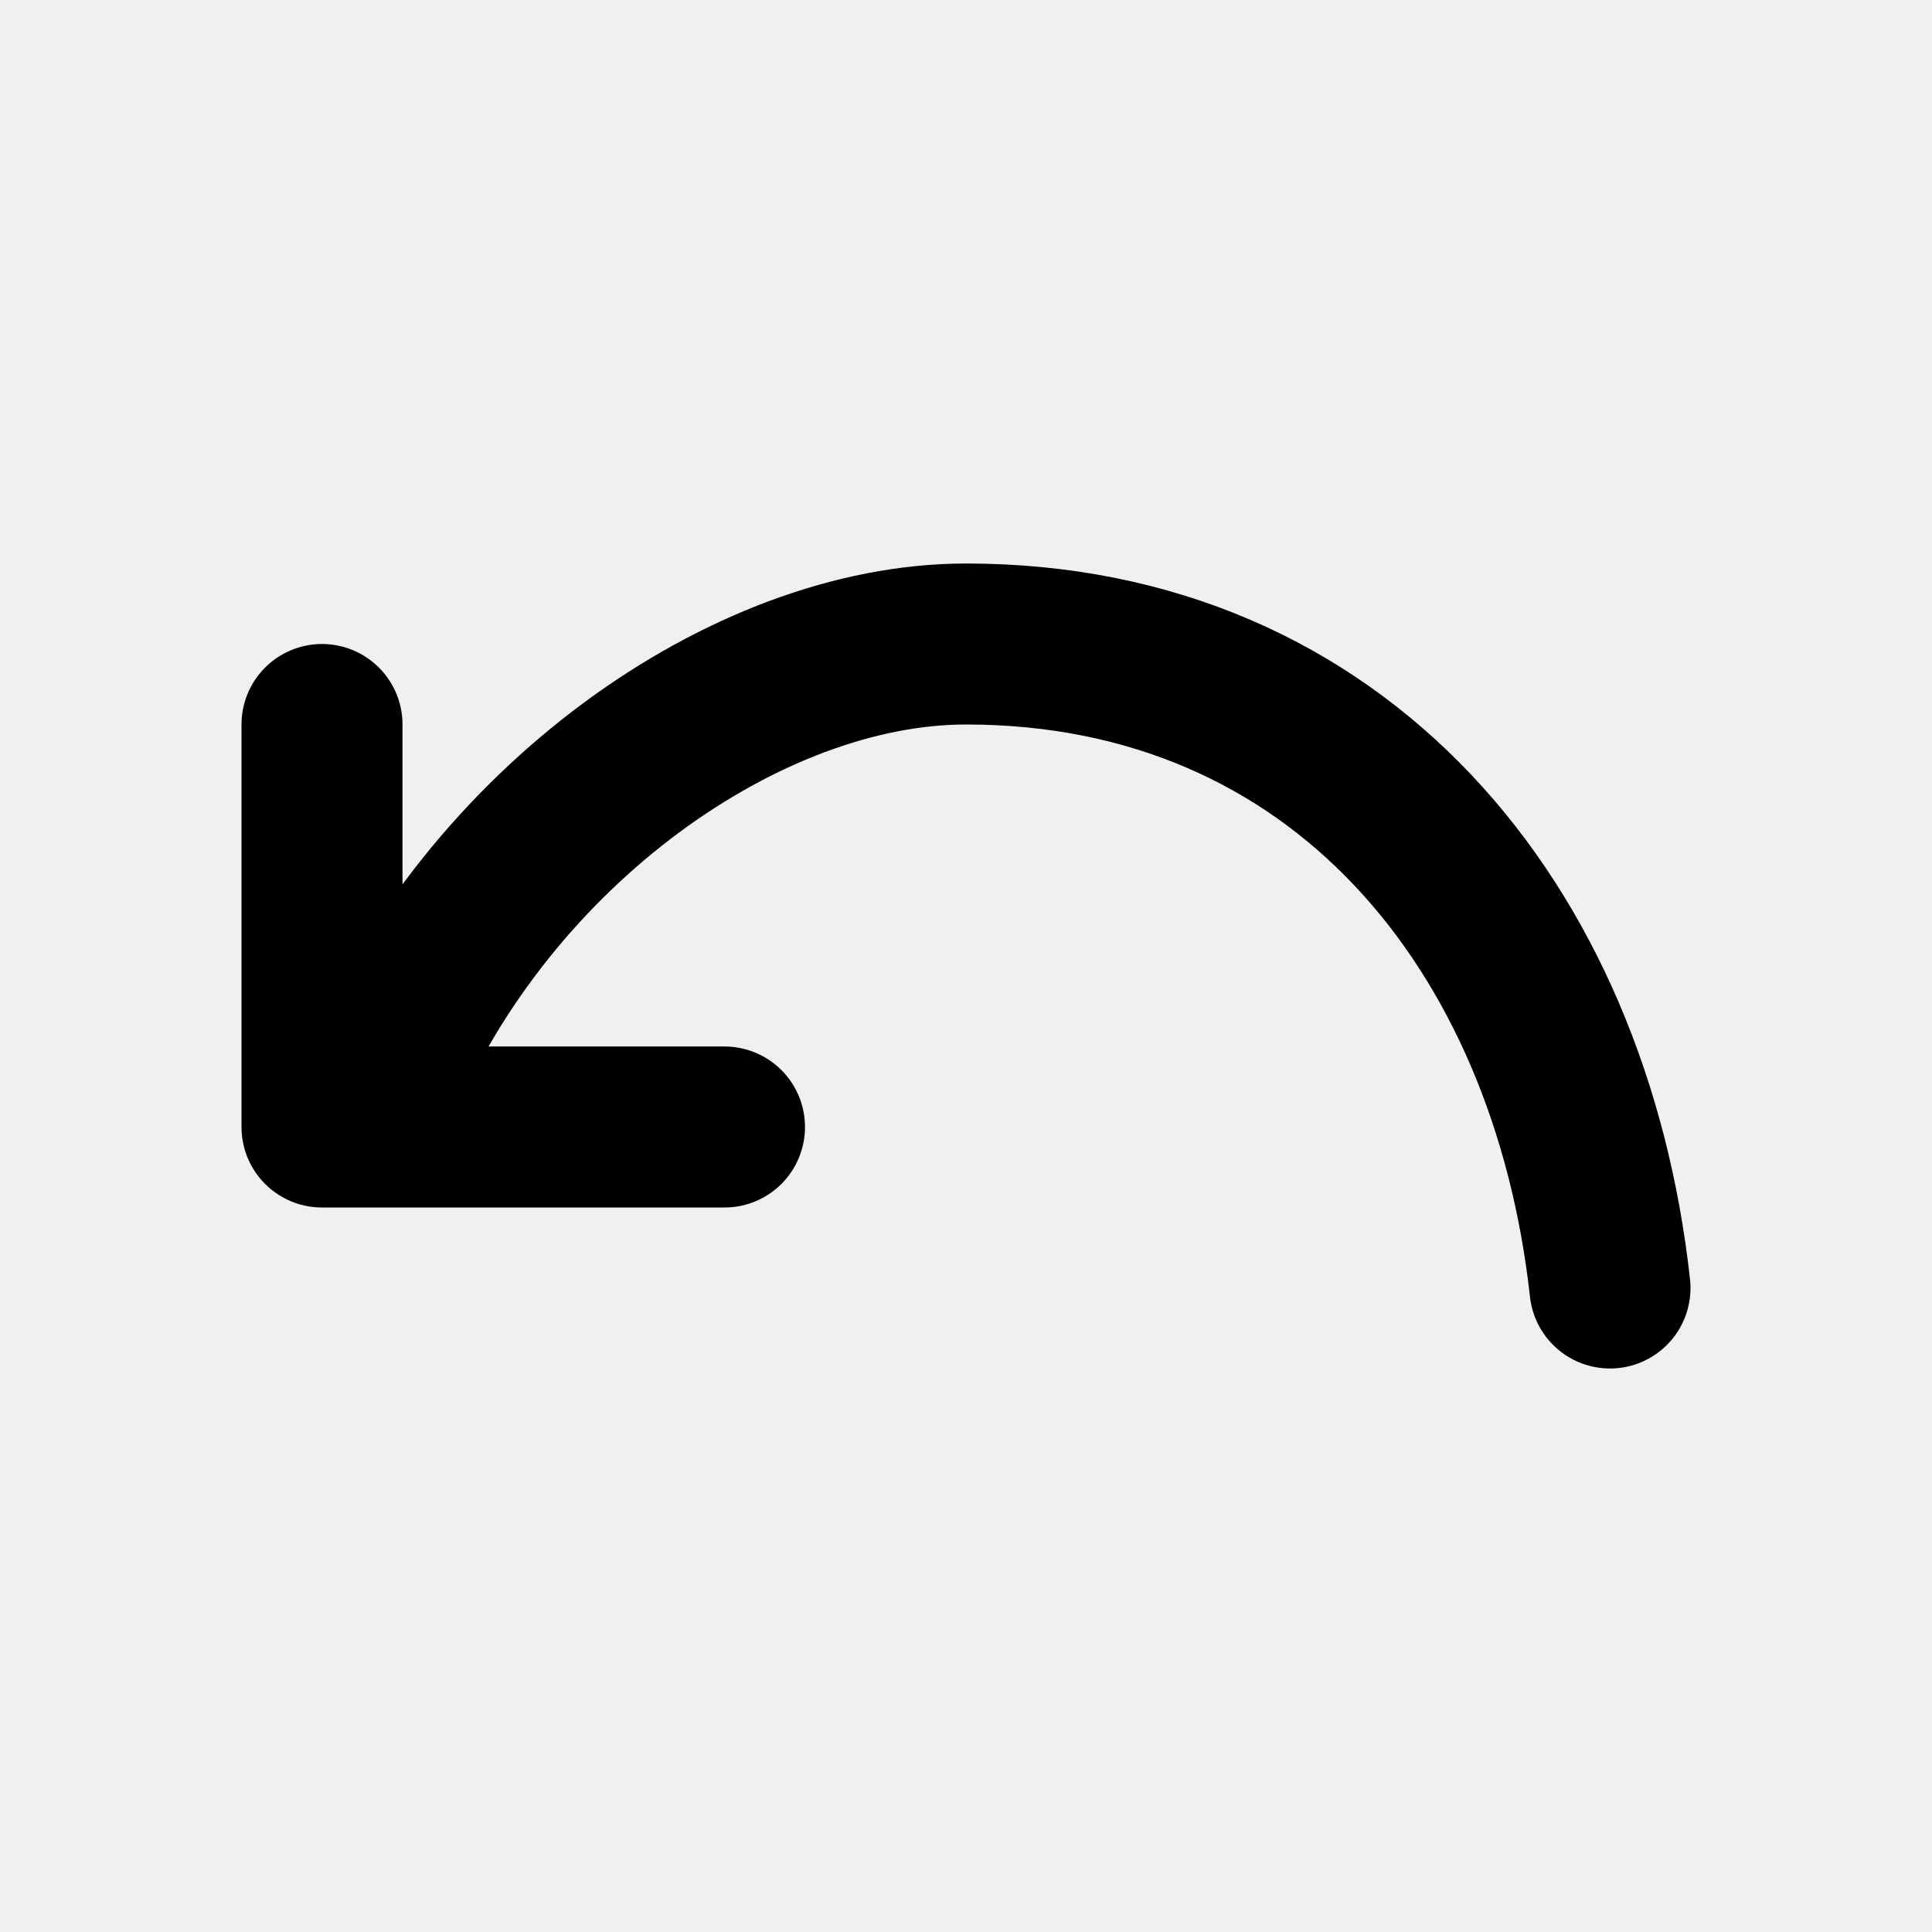
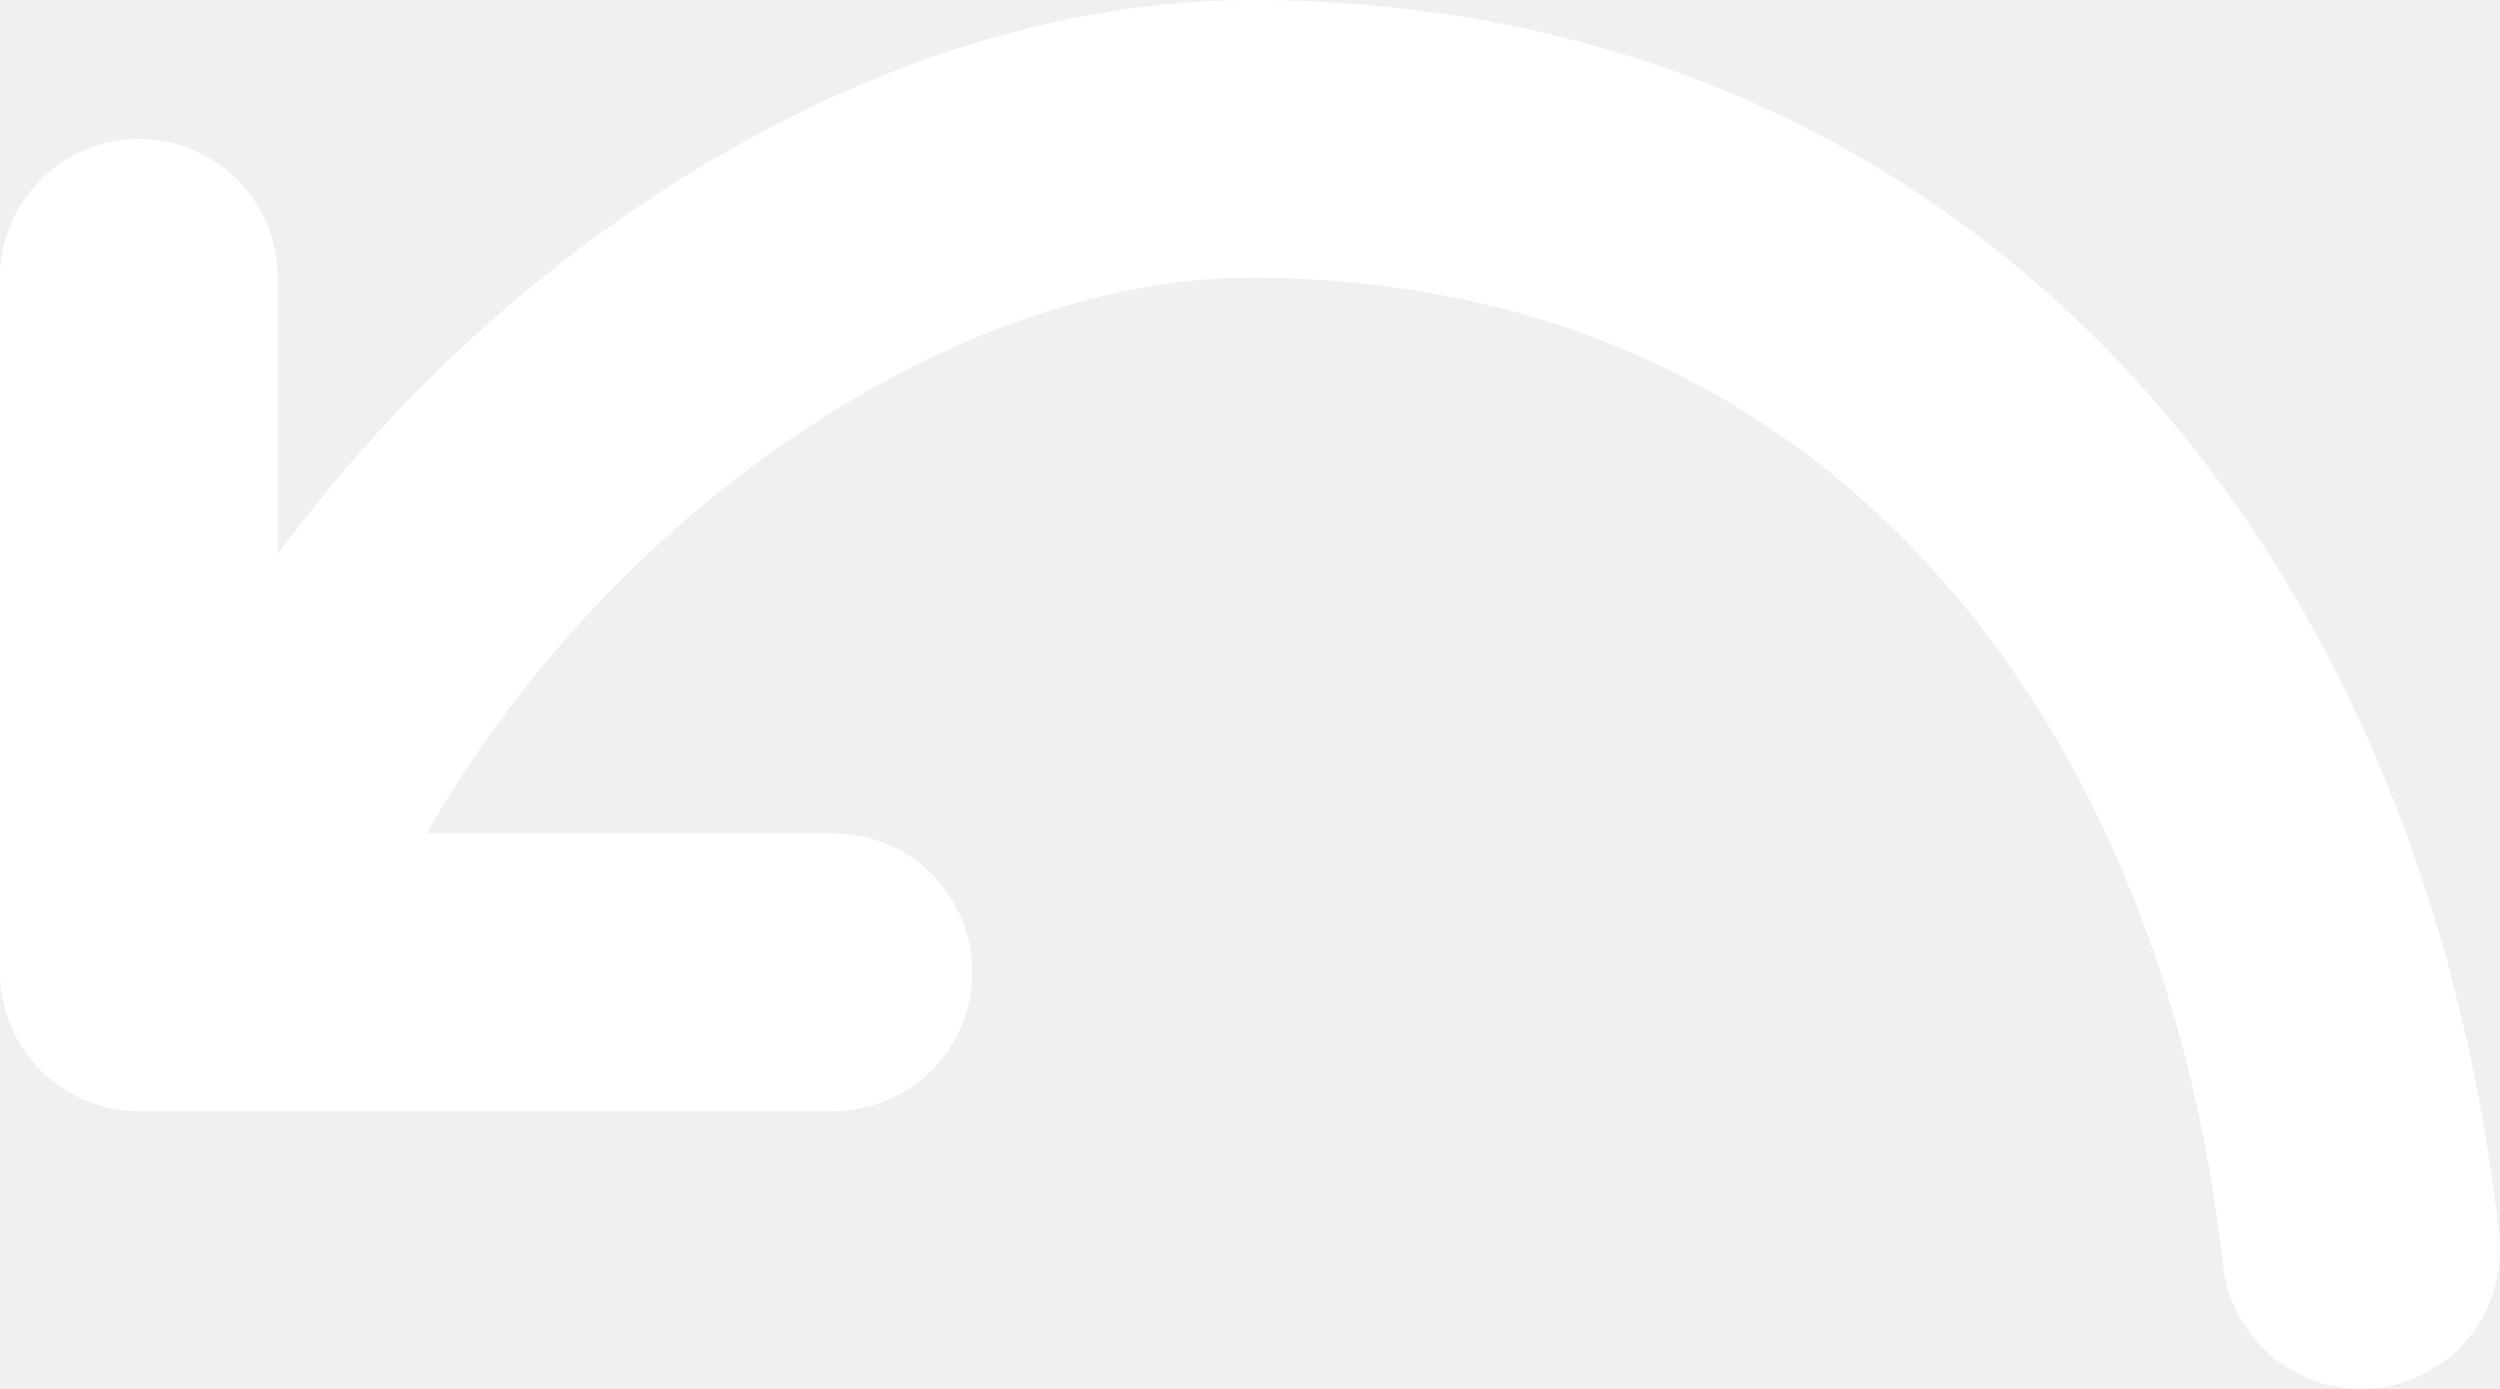
- <svg xmlns="http://www.w3.org/2000/svg" viewBox="0 0 24 24" fill="none">
-   <path stroke="currentColor" stroke-linecap="round" stroke-linejoin="round" stroke-width="2" d="M4 9v5h5m11 2c-.497-4.5-3.367-8-8-8-2.73 0-5.929 2.268-7.294 5.5" />
+ <svg xmlns="http://www.w3.org/2000/svg" id="Layer_1" width="18" height="10" viewBox="0 0 18 10">
+   <defs>
+     <style>
+       .cls-1 {
+         fill: none;
+         stroke: #fff;
+         stroke-linecap: round;
+         stroke-linejoin: round;
+         stroke-width: 2px;
+       }
+     </style>
+   </defs>
+   <path class="cls-1" d="M1,2v5h5M17,9c-.5-4.5-3.37-8-8-8C6.27,1,3.07,3.27,1.71,6.5" />
</svg>
